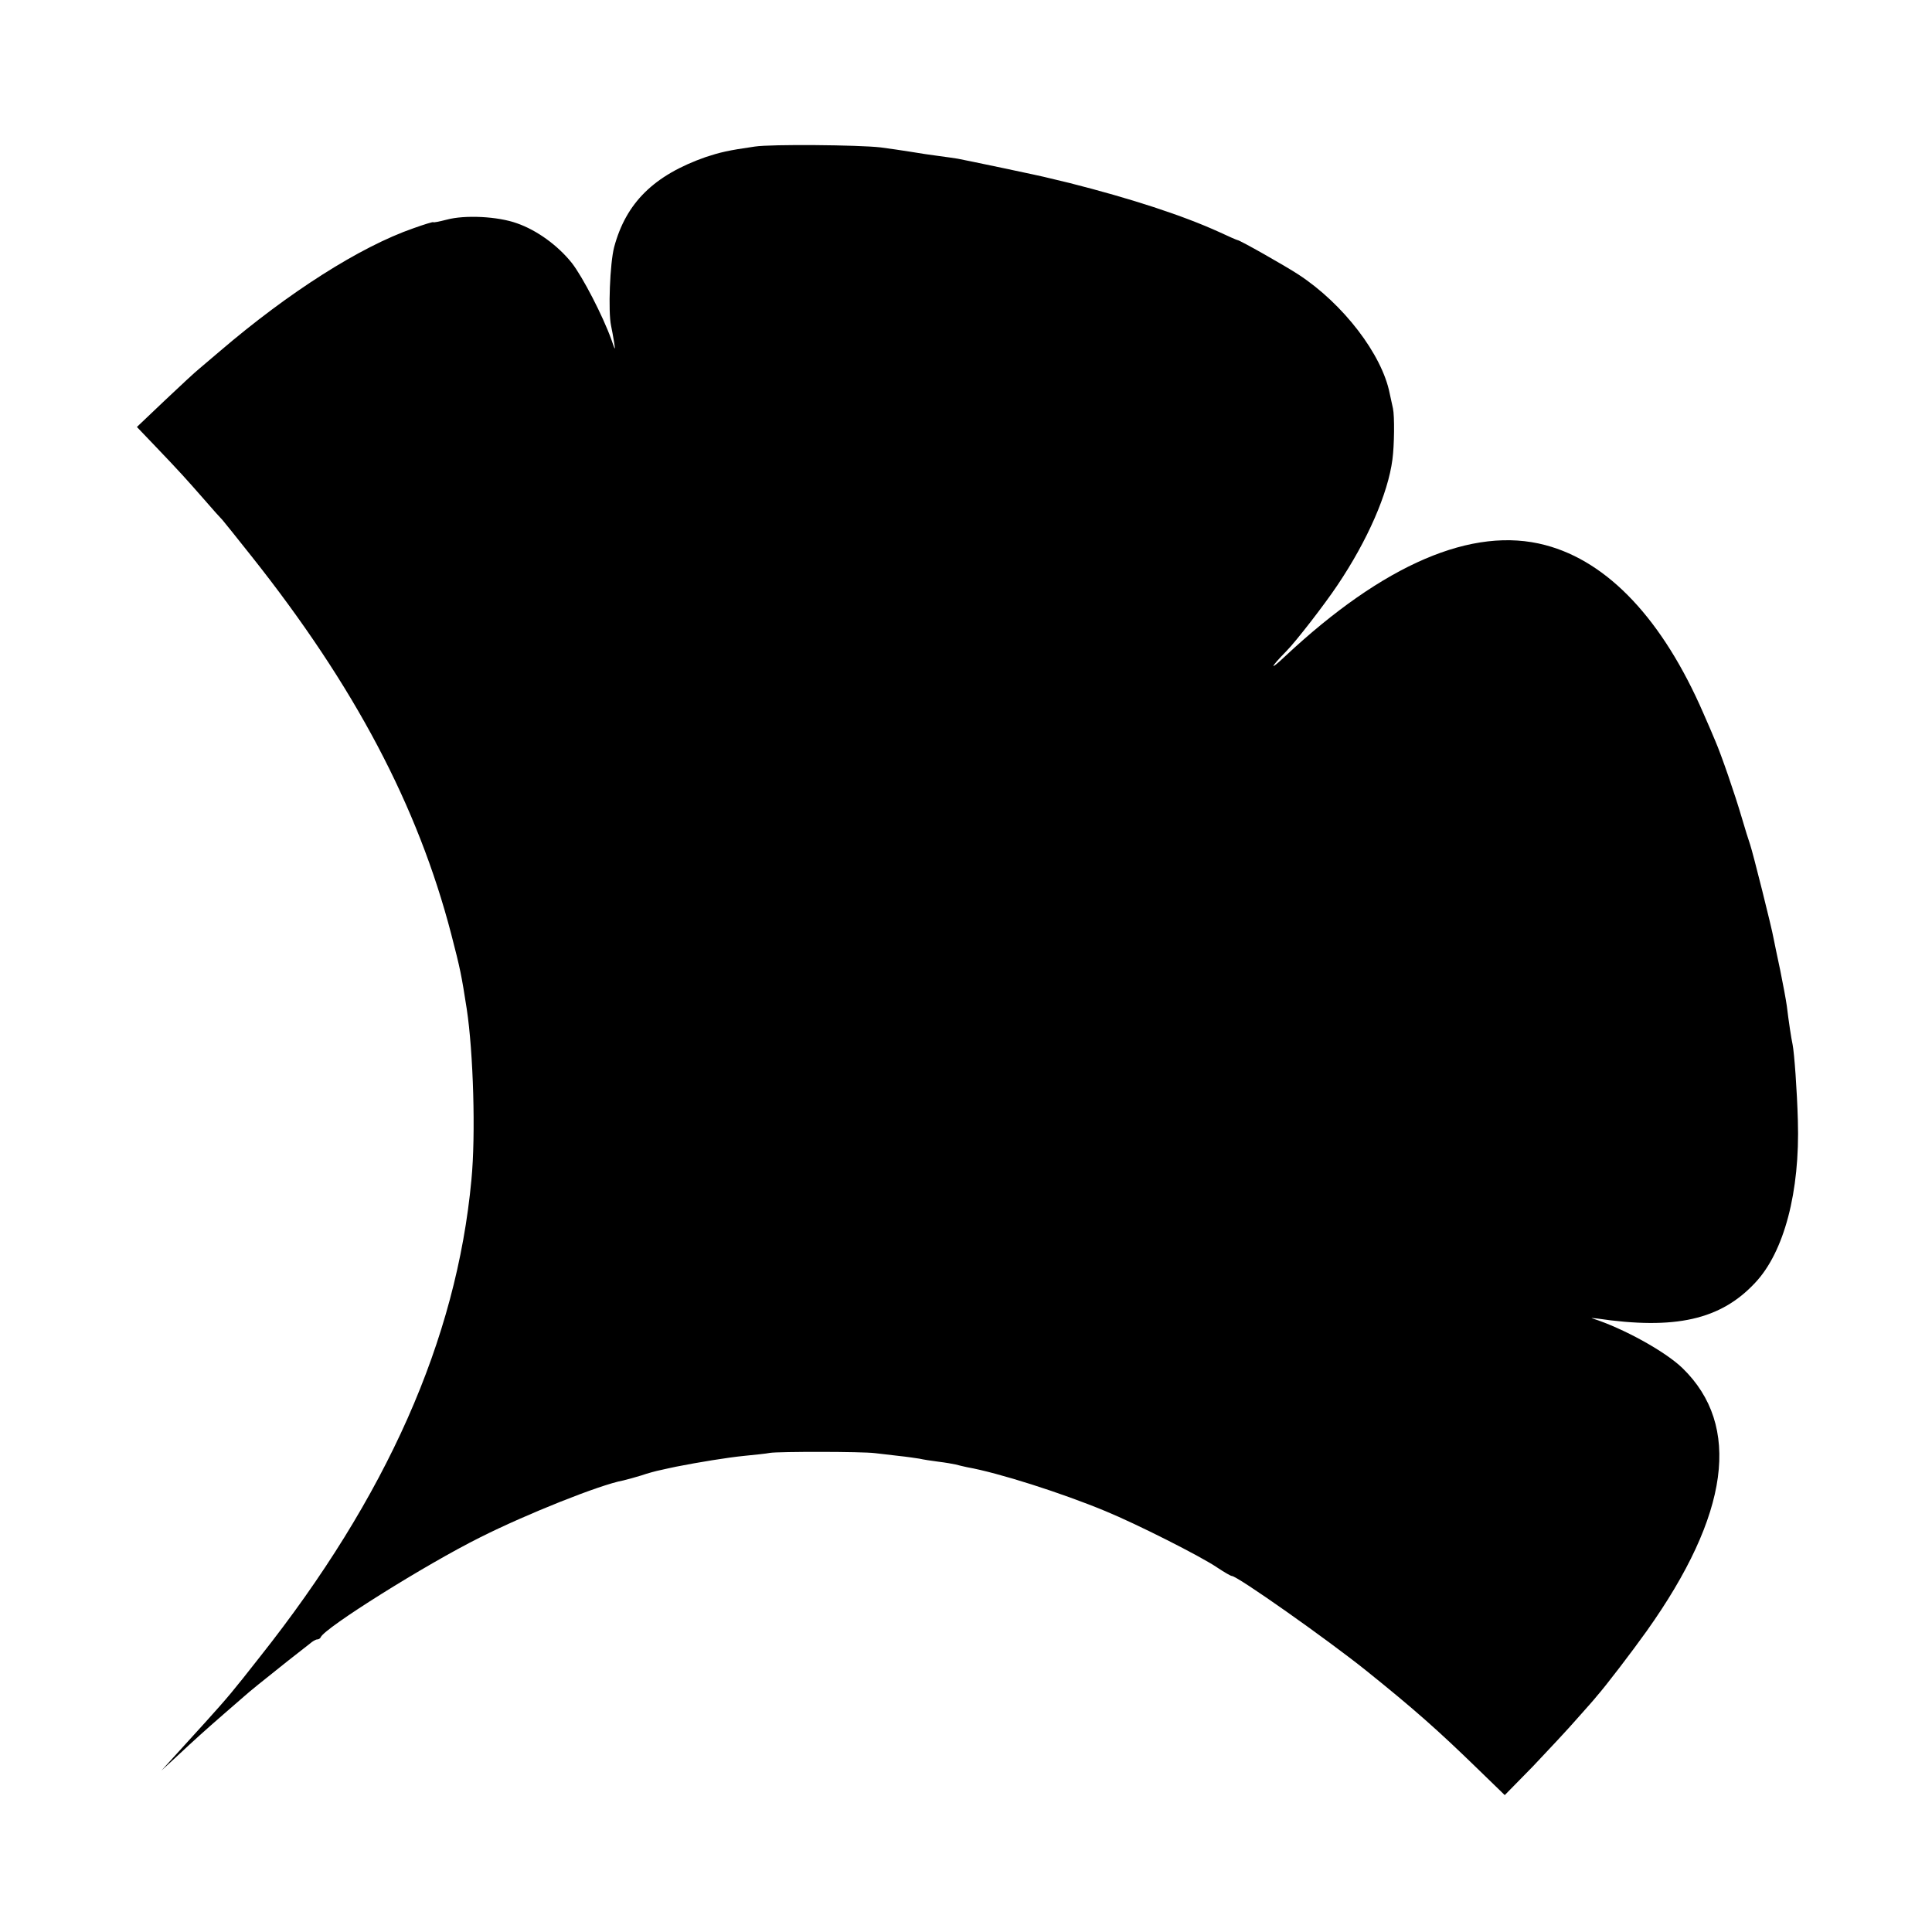
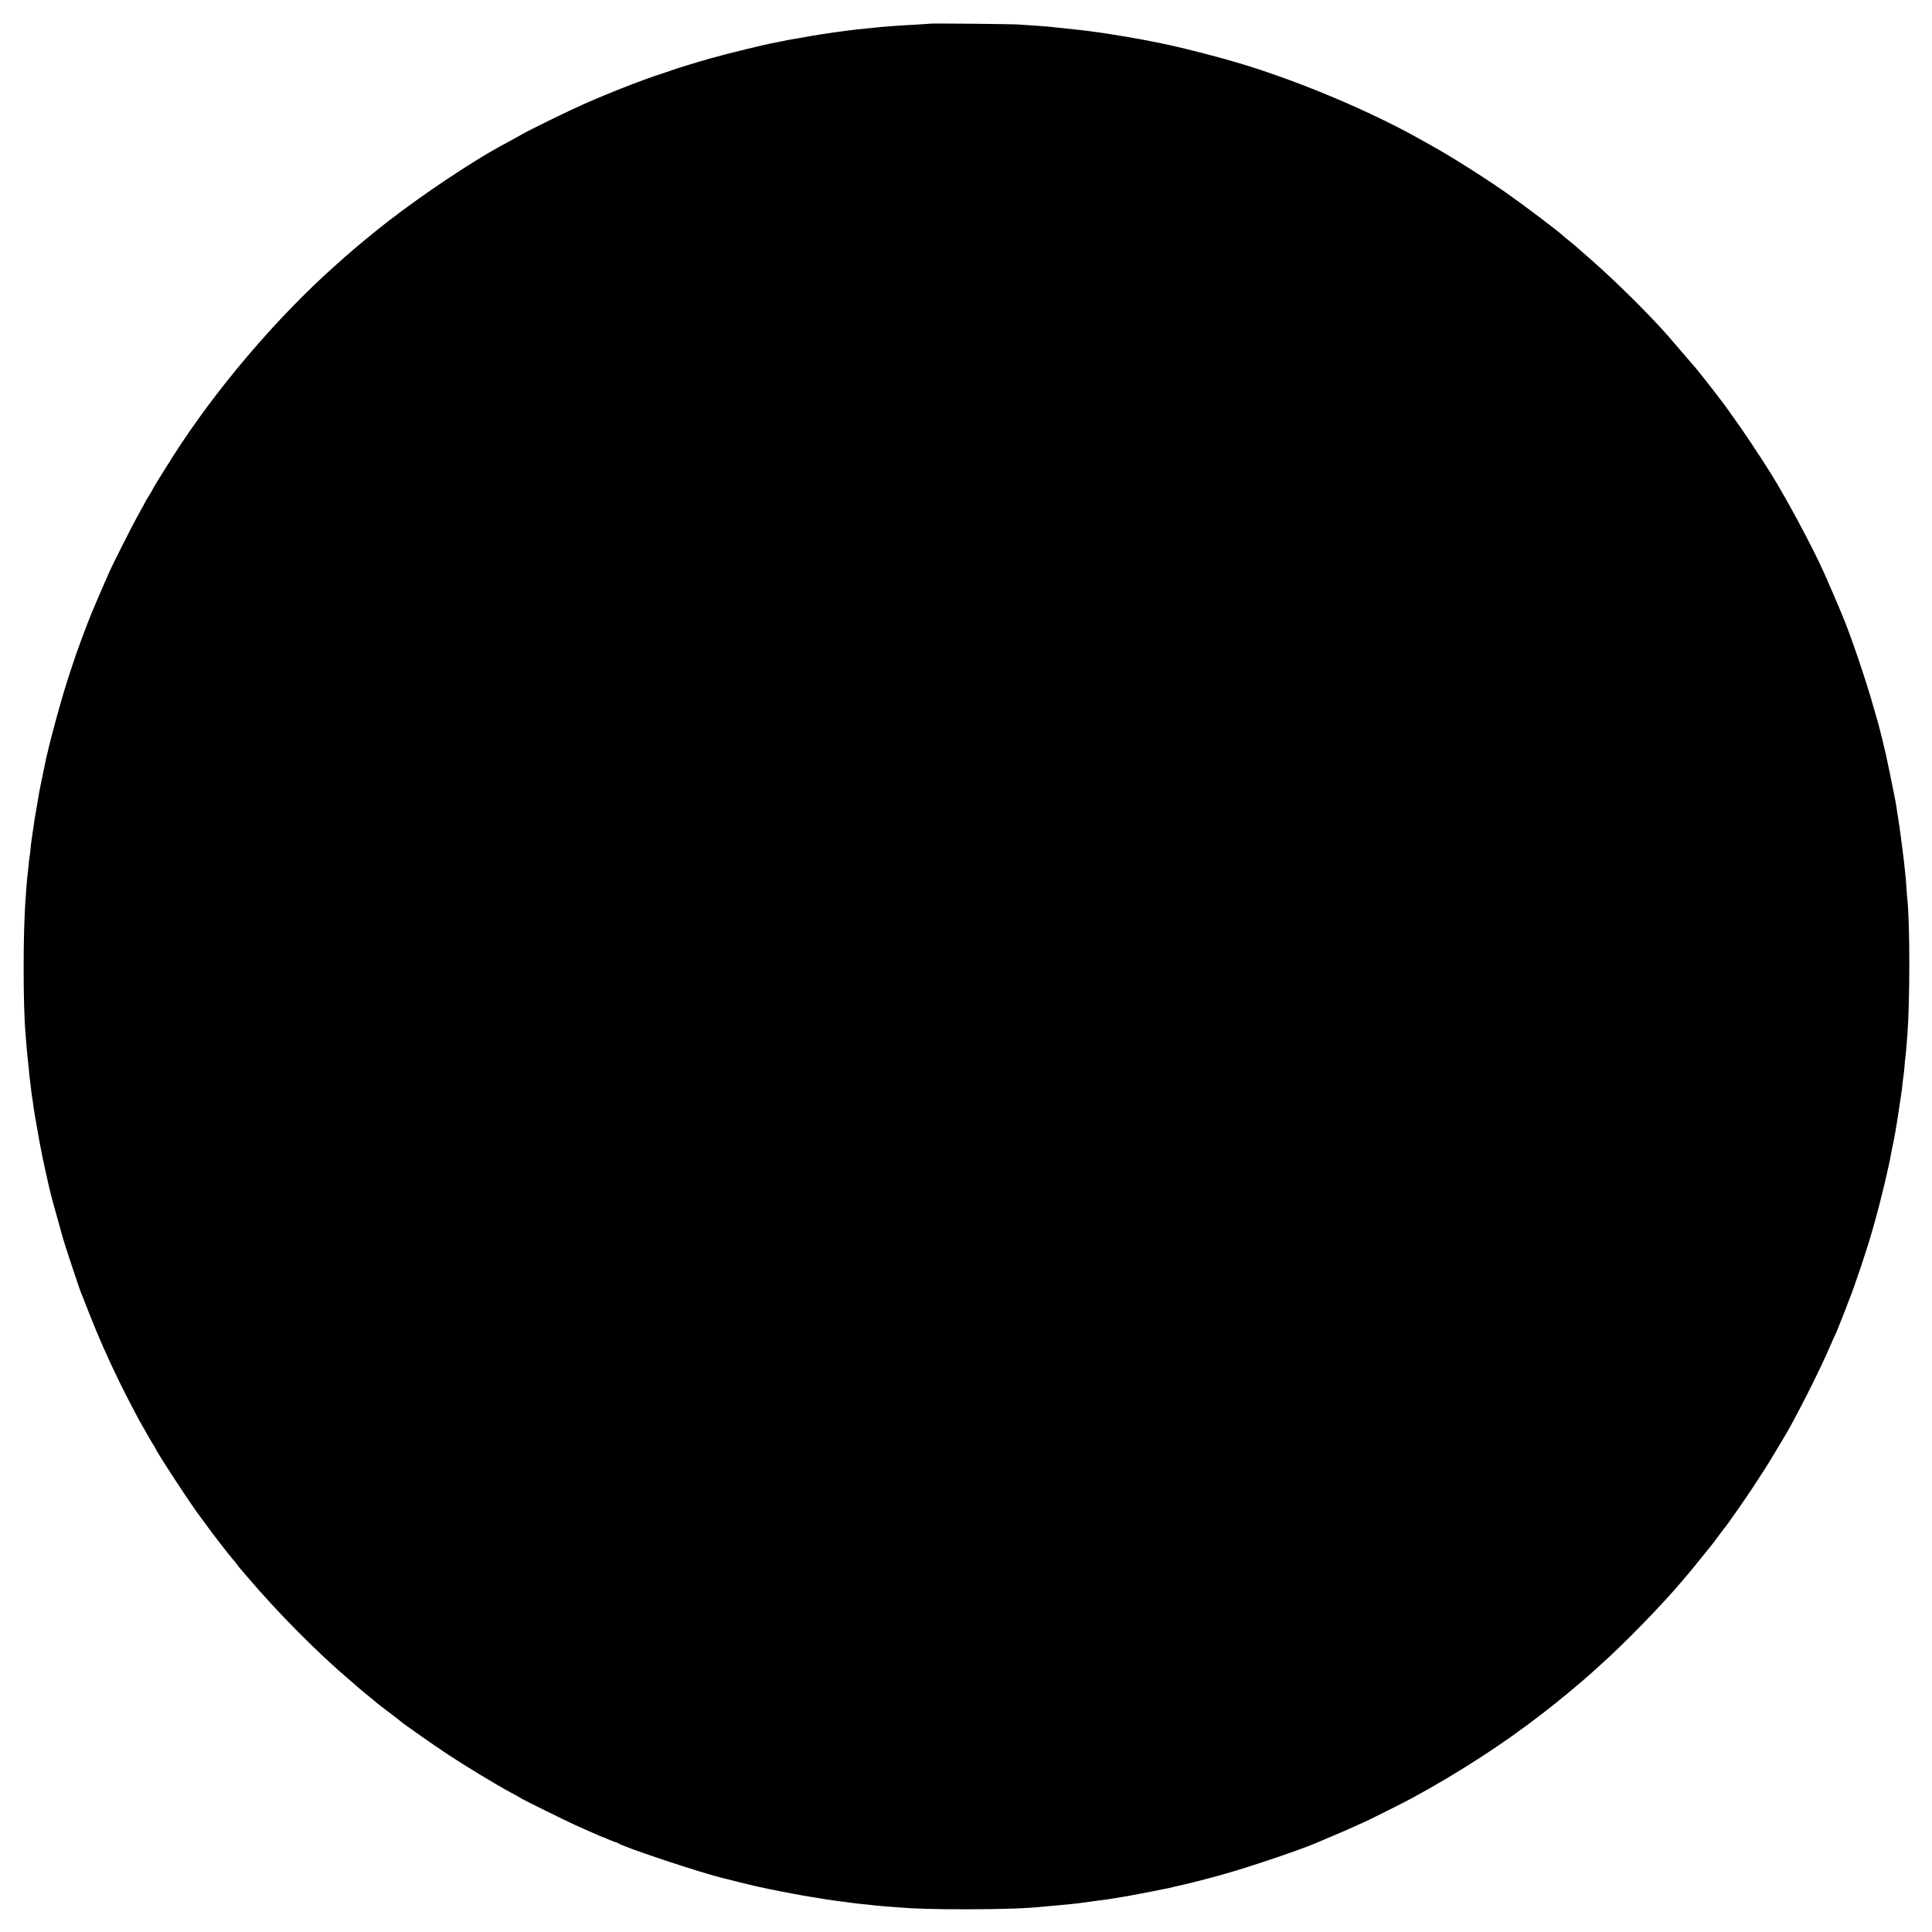
- <svg xmlns="http://www.w3.org/2000/svg" version="1.0" width="700pt" height="700pt" viewBox="0 0 700 700" preserveAspectRatio="xMidYMid meet">
-   <g transform="translate(0,700) scale(0.1,-0.1)" fill="#000000" stroke="none">
-     <path d="M2735 6469 c-98 -14 -126 -21 -178 -38 -188 -66 -289 -166 -332 -327 -15 -58 -22 -232 -11 -284 3 -14 8 -41 11 -60 5 -32 4 -31 -10 10 -31 86 -104 227 -143 277 -51 64 -127 119 -199 144 -69 25 -189 31 -255 13 -27 -7 -48 -11 -48 -9 0 2 -33 -8 -72 -22 -193 -67 -452 -232 -702 -446 -27 -23 -60 -51 -73 -62 -14 -11 -70 -63 -126 -116 l-101 -96 66 -69 c90 -94 114 -121 178 -194 30 -35 60 -68 66 -74 5 -6 53 -65 105 -131 374 -471 603 -905 724 -1370 33 -127 37 -148 56 -270 24 -157 33 -457 17 -620 -54 -579 -307 -1149 -767 -1729 -98 -125 -114 -144 -196 -235 -54 -59 -60 -66 -120 -132 l-40 -44 50 46 c76 71 104 96 175 158 36 31 70 61 76 66 14 13 72 60 154 125 36 28 73 57 83 65 9 8 21 15 26 15 5 0 11 3 13 8 14 34 381 264 578 362 167 84 435 191 518 206 13 3 42 11 65 18 23 8 56 17 72 20 17 4 41 9 55 12 81 16 185 33 245 39 39 4 81 8 95 11 32 5 334 5 380 -1 19 -2 58 -7 86 -10 29 -3 62 -8 75 -10 13 -3 44 -8 69 -11 25 -3 53 -8 62 -10 10 -3 29 -7 42 -10 113 -20 342 -93 501 -159 112 -46 346 -164 406 -205 24 -16 48 -30 52 -30 20 0 346 -230 487 -343 173 -139 259 -215 403 -355 l99 -96 102 104 c55 58 128 136 161 174 33 37 65 73 70 80 32 36 129 163 181 236 301 423 344 745 130 953 -63 61 -216 145 -326 180 -8 2 -1 2 15 0 284 -42 449 -5 574 129 105 111 163 330 155 588 -3 110 -13 245 -19 275 -5 23 -14 82 -21 140 -3 22 -14 81 -24 130 -11 50 -21 101 -24 115 -6 36 -75 311 -85 340 -5 14 -19 59 -31 100 -24 82 -74 227 -95 275 -7 17 -26 62 -43 100 -147 339 -345 550 -573 610 -263 70 -586 -69 -944 -404 -57 -54 -54 -41 5 19 35 35 140 171 186 240 109 162 183 332 199 455 7 51 8 158 2 185 -2 8 -7 33 -12 55 -28 141 -168 324 -330 430 -47 31 -213 125 -221 125 -2 0 -32 13 -66 29 -134 61 -322 122 -543 178 -33 8 -67 16 -75 18 -25 7 -303 65 -330 70 -14 2 -45 7 -70 10 -25 3 -70 10 -100 15 -30 5 -80 12 -110 16 -79 9 -396 12 -455 3z" />
+ <svg xmlns="http://www.w3.org/2000/svg" version="1.0" width="2000pt" height="2000pt" viewBox="0 0 2000 2000" preserveAspectRatio="xMidYMid meet">
+   <g transform="translate(0,2000) scale(0.1,-0.1)" fill="#000000" stroke="none">
+     <path d="M9628 19755 c-2 -1 -61 -5 -133 -9 -71 -4 -157 -9 -190 -11 -181 -14 -212 -16 -240 -20 -16 -2 -59 -7 -95 -10 -78 -6 -133 -13 -220 -25 -36 -5 -84 -11 -106 -14 -40 -5 -210 -31 -264 -41 -96 -18 -140 -25 -175 -31 -22 -3 -69 -12 -105 -20 -36 -8 -81 -17 -100 -20 -69 -11 -468 -109 -630 -154 -135 -38 -375 -111 -395 -120 -11 -5 -51 -18 -90 -31 -199 -62 -567 -205 -840 -326 -165 -73 -558 -265 -646 -316 -24 -14 -71 -40 -104 -58 -33 -17 -81 -44 -108 -58 -314 -172 -803 -499 -1172 -784 -128 -99 -357 -288 -439 -362 -13 -11 -58 -51 -101 -90 -609 -541 -1245 -1288 -1685 -1980 -94 -147 -210 -336 -210 -341 0 -3 -16 -30 -35 -60 -19 -30 -35 -56 -35 -58 0 -2 -30 -57 -66 -122 -83 -148 -314 -607 -329 -654 -1 -3 -14 -32 -29 -65 -15 -33 -50 -114 -78 -180 -27 -66 -55 -133 -63 -150 -37 -86 -168 -440 -180 -485 -2 -8 -20 -62 -40 -120 -84 -247 -232 -792 -268 -990 -3 -14 -14 -68 -25 -120 -11 -52 -23 -111 -26 -130 -3 -19 -13 -75 -21 -125 -9 -49 -18 -101 -20 -115 -2 -14 -6 -38 -9 -55 -2 -16 -10 -66 -16 -110 -6 -44 -13 -90 -15 -103 -2 -13 -7 -53 -10 -90 -4 -37 -8 -74 -10 -82 -2 -8 -7 -46 -10 -85 -3 -38 -8 -81 -10 -95 -3 -14 -7 -65 -11 -115 -3 -49 -7 -108 -9 -130 -27 -334 -27 -1116 0 -1405 2 -19 6 -71 9 -115 4 -44 8 -93 10 -110 2 -16 7 -61 11 -100 6 -72 12 -124 20 -185 2 -19 7 -57 10 -85 3 -27 8 -61 11 -75 2 -14 7 -43 9 -65 3 -22 7 -51 10 -65 2 -14 7 -38 9 -55 5 -33 33 -192 42 -240 14 -78 56 -284 64 -315 5 -19 11 -46 14 -60 6 -35 45 -198 57 -240 5 -19 28 -100 50 -180 22 -80 41 -149 43 -155 1 -5 8 -30 15 -55 17 -63 179 -551 191 -575 5 -11 42 -105 83 -210 90 -231 197 -473 314 -712 77 -158 216 -422 242 -463 6 -8 22 -37 37 -65 15 -27 42 -74 60 -103 19 -29 34 -54 34 -56 0 -22 397 -627 473 -721 4 -5 36 -48 70 -95 66 -91 233 -306 254 -328 7 -8 26 -30 41 -50 15 -21 32 -42 37 -48 6 -6 33 -37 60 -70 338 -397 733 -795 1085 -1095 41 -35 77 -66 80 -69 3 -4 43 -37 90 -75 47 -38 87 -72 90 -75 6 -6 61 -49 170 -131 47 -35 87 -67 90 -70 13 -15 351 -252 494 -346 177 -117 503 -314 641 -388 50 -26 95 -51 100 -56 17 -13 466 -235 570 -282 196 -88 297 -132 305 -132 3 -1 27 -11 54 -23 27 -12 54 -22 60 -22 7 0 16 -4 22 -9 39 -36 868 -312 1100 -366 10 -2 82 -20 159 -40 77 -19 150 -37 161 -39 12 -2 75 -16 140 -30 127 -27 363 -71 429 -81 23 -3 52 -8 65 -10 24 -5 103 -18 183 -29 21 -4 59 -8 85 -11 26 -3 58 -7 72 -10 14 -2 49 -7 78 -10 75 -7 141 -14 187 -20 22 -2 78 -7 125 -11 47 -3 101 -7 120 -9 158 -14 383 -20 715 -20 382 1 622 9 810 30 22 2 74 6 115 10 41 3 91 8 110 10 19 2 60 7 90 10 30 4 66 8 80 10 14 2 63 9 110 15 129 17 153 20 180 25 14 3 39 7 55 9 91 14 230 40 366 67 191 38 187 37 207 43 9 3 28 7 42 10 86 17 354 85 515 132 283 81 800 257 950 324 11 5 81 34 155 66 74 31 173 74 218 95 46 22 86 39 88 39 7 0 449 221 519 260 487 266 945 563 1344 873 99 76 139 109 228 182 7 5 18 15 25 20 26 21 194 163 219 186 14 13 59 53 99 89 258 228 665 644 891 914 13 16 29 34 34 40 6 6 62 74 124 151 62 77 120 149 129 160 10 11 42 54 72 95 30 41 57 77 60 80 13 10 229 319 301 430 113 173 146 224 221 350 38 63 73 122 78 130 112 178 390 725 502 990 22 52 44 100 47 105 4 6 17 37 30 70 13 33 29 74 36 90 6 17 27 68 45 115 17 47 36 94 40 105 40 96 176 500 219 653 12 39 30 102 40 140 58 203 148 579 165 688 4 21 13 66 20 99 8 33 19 94 26 135 7 41 14 84 16 95 3 16 27 172 49 324 3 18 8 57 10 86 3 28 7 61 9 72 3 11 7 56 11 99 3 43 8 90 10 104 4 23 9 84 20 225 27 364 27 1148 0 1405 -2 19 -7 76 -10 125 -3 50 -8 106 -10 125 -2 19 -9 78 -14 130 -17 150 -54 426 -66 490 -3 13 -7 42 -10 65 -3 22 -9 60 -14 85 -5 25 -14 70 -20 100 -8 43 -41 204 -76 369 -10 49 -77 321 -85 346 -6 17 -24 80 -41 140 -81 291 -249 785 -334 980 -7 17 -23 55 -35 85 -20 49 -96 223 -152 350 -112 250 -380 752 -541 1010 -98 159 -301 464 -379 570 -22 30 -47 66 -56 80 -36 54 -270 357 -348 450 -30 35 -264 307 -292 339 -195 221 -521 544 -777 770 -183 161 -192 169 -250 216 -28 21 -52 42 -55 45 -35 37 -409 319 -590 446 -234 163 -573 377 -775 489 -27 15 -90 50 -140 78 -495 276 -1197 573 -1785 754 -272 84 -712 196 -930 237 -32 6 -127 25 -160 31 -47 9 -315 54 -360 60 -25 3 -56 8 -70 10 -14 2 -50 7 -80 11 -30 4 -66 8 -80 10 -14 2 -92 10 -175 19 -82 8 -168 17 -190 20 -22 2 -87 7 -145 11 -58 3 -125 8 -150 10 -50 5 -916 14 -922 9z" />
  </g>
</svg>
